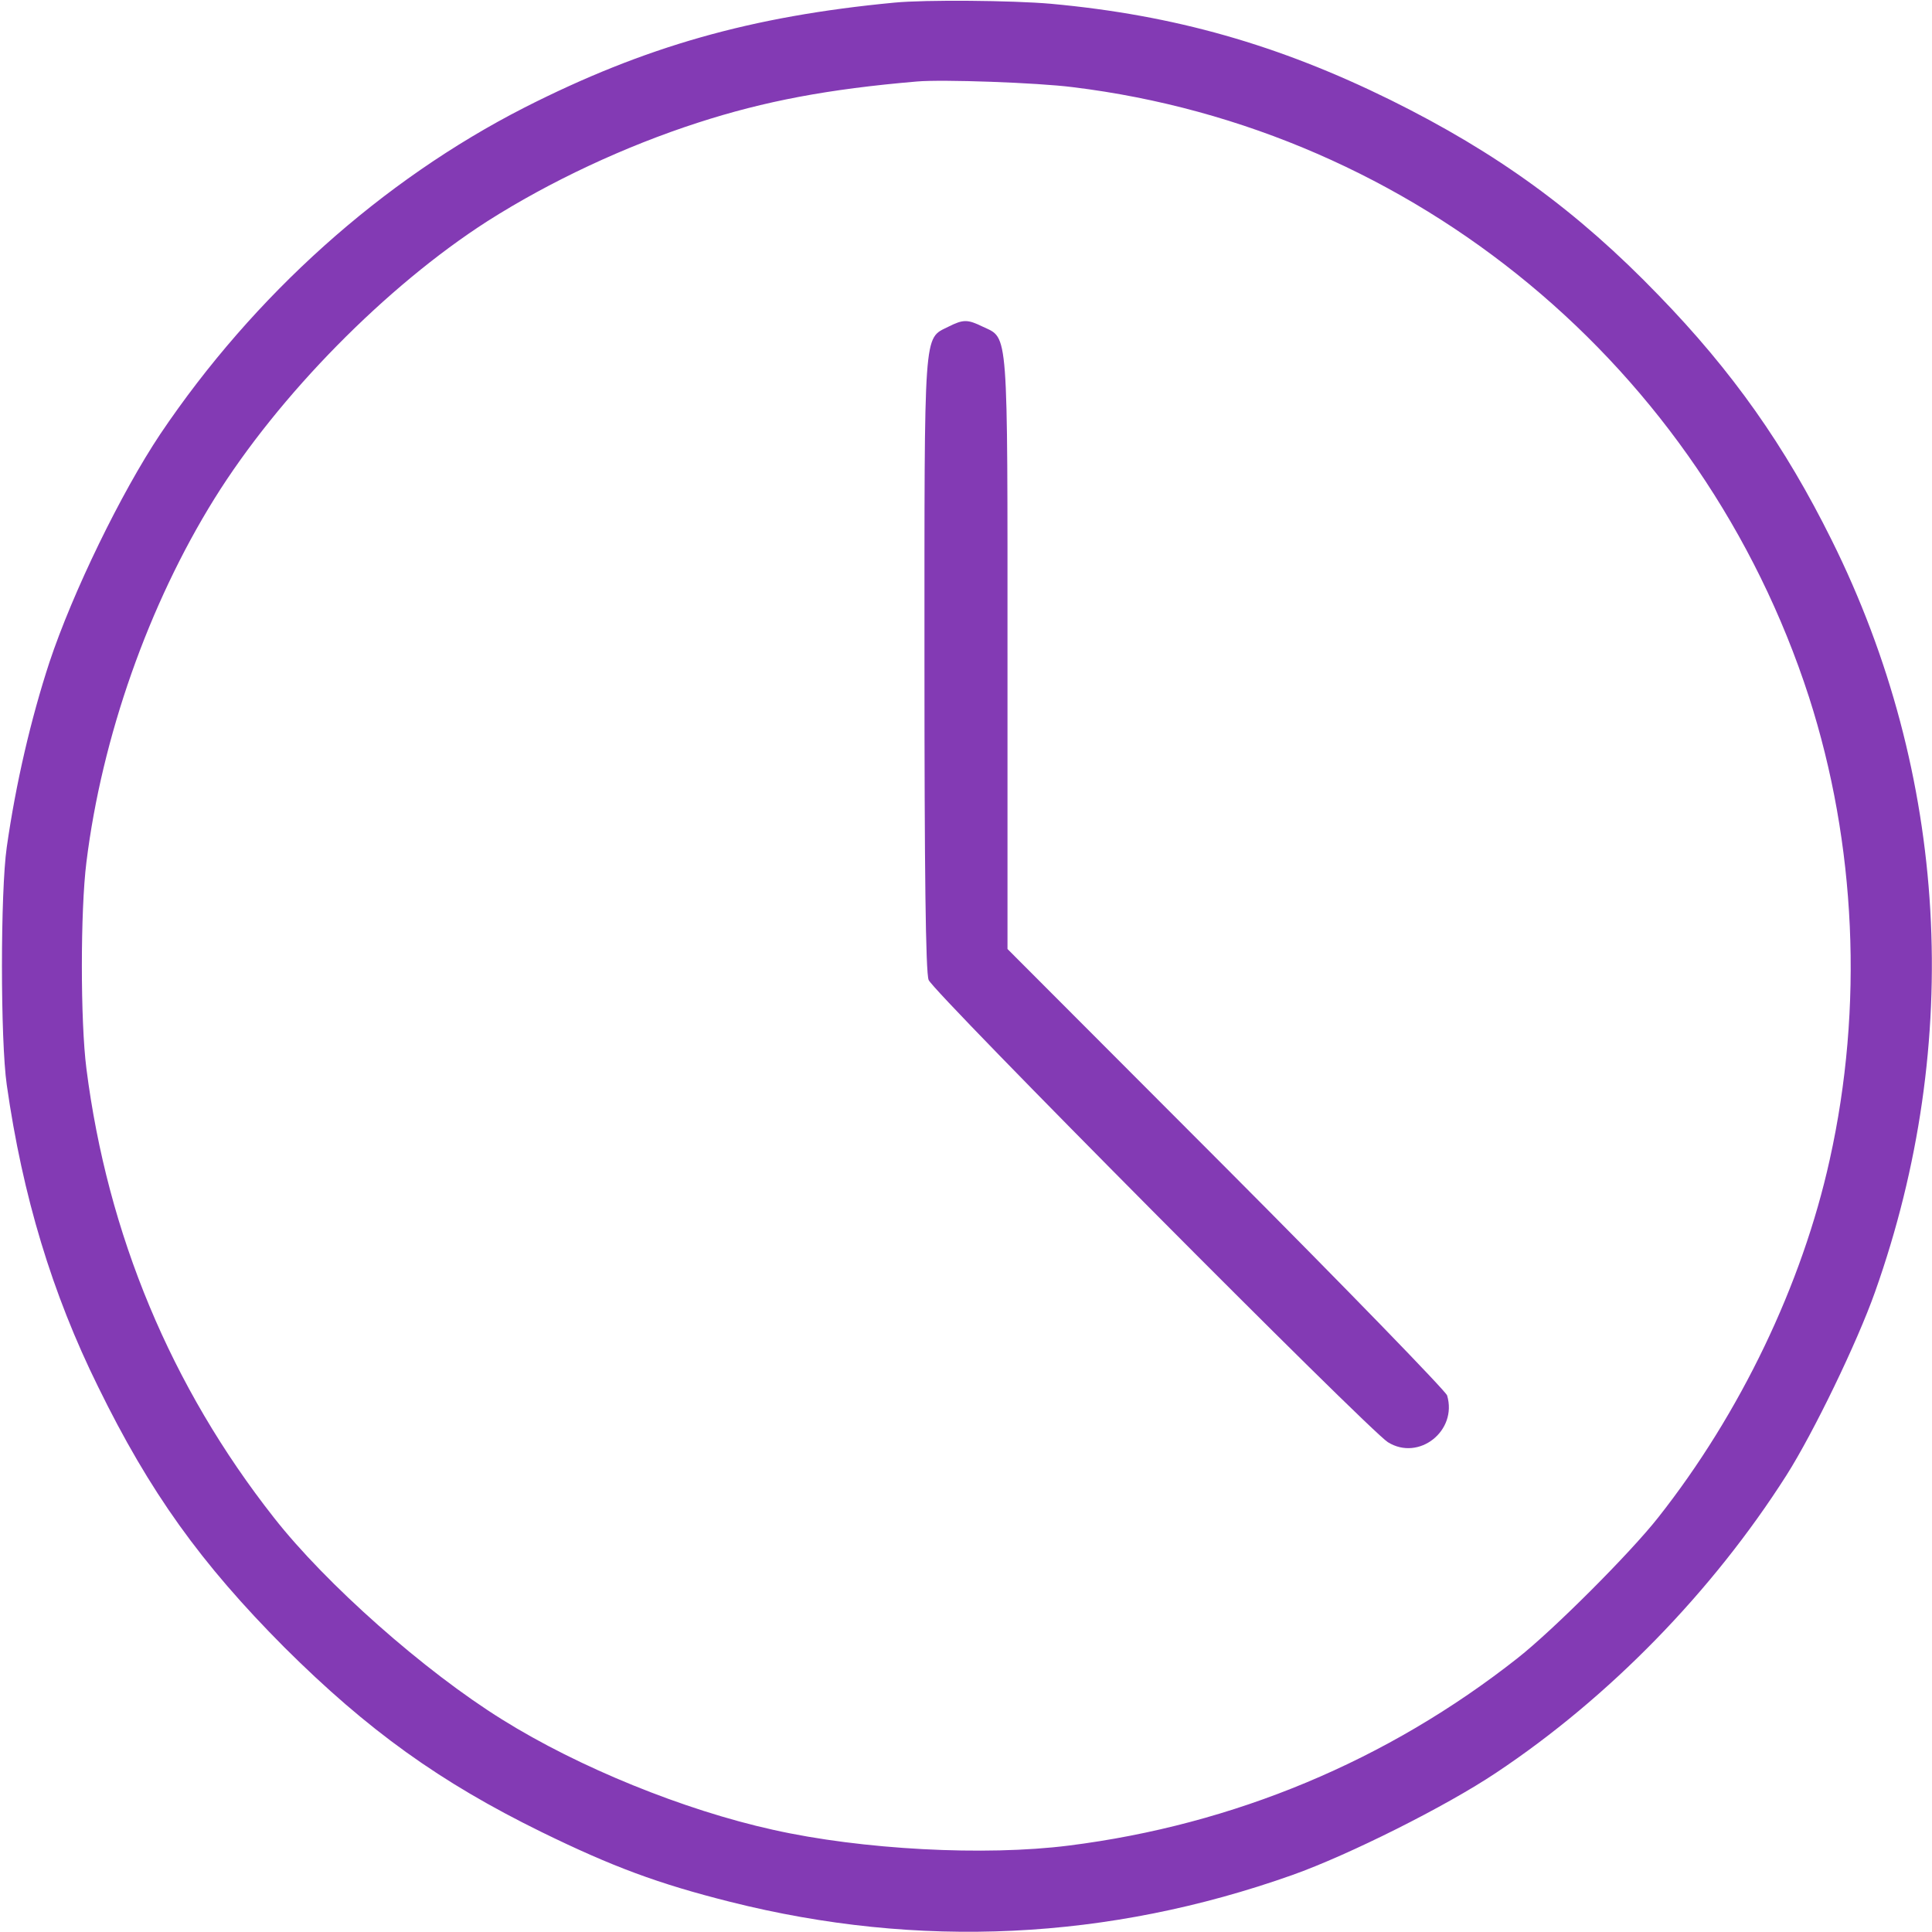
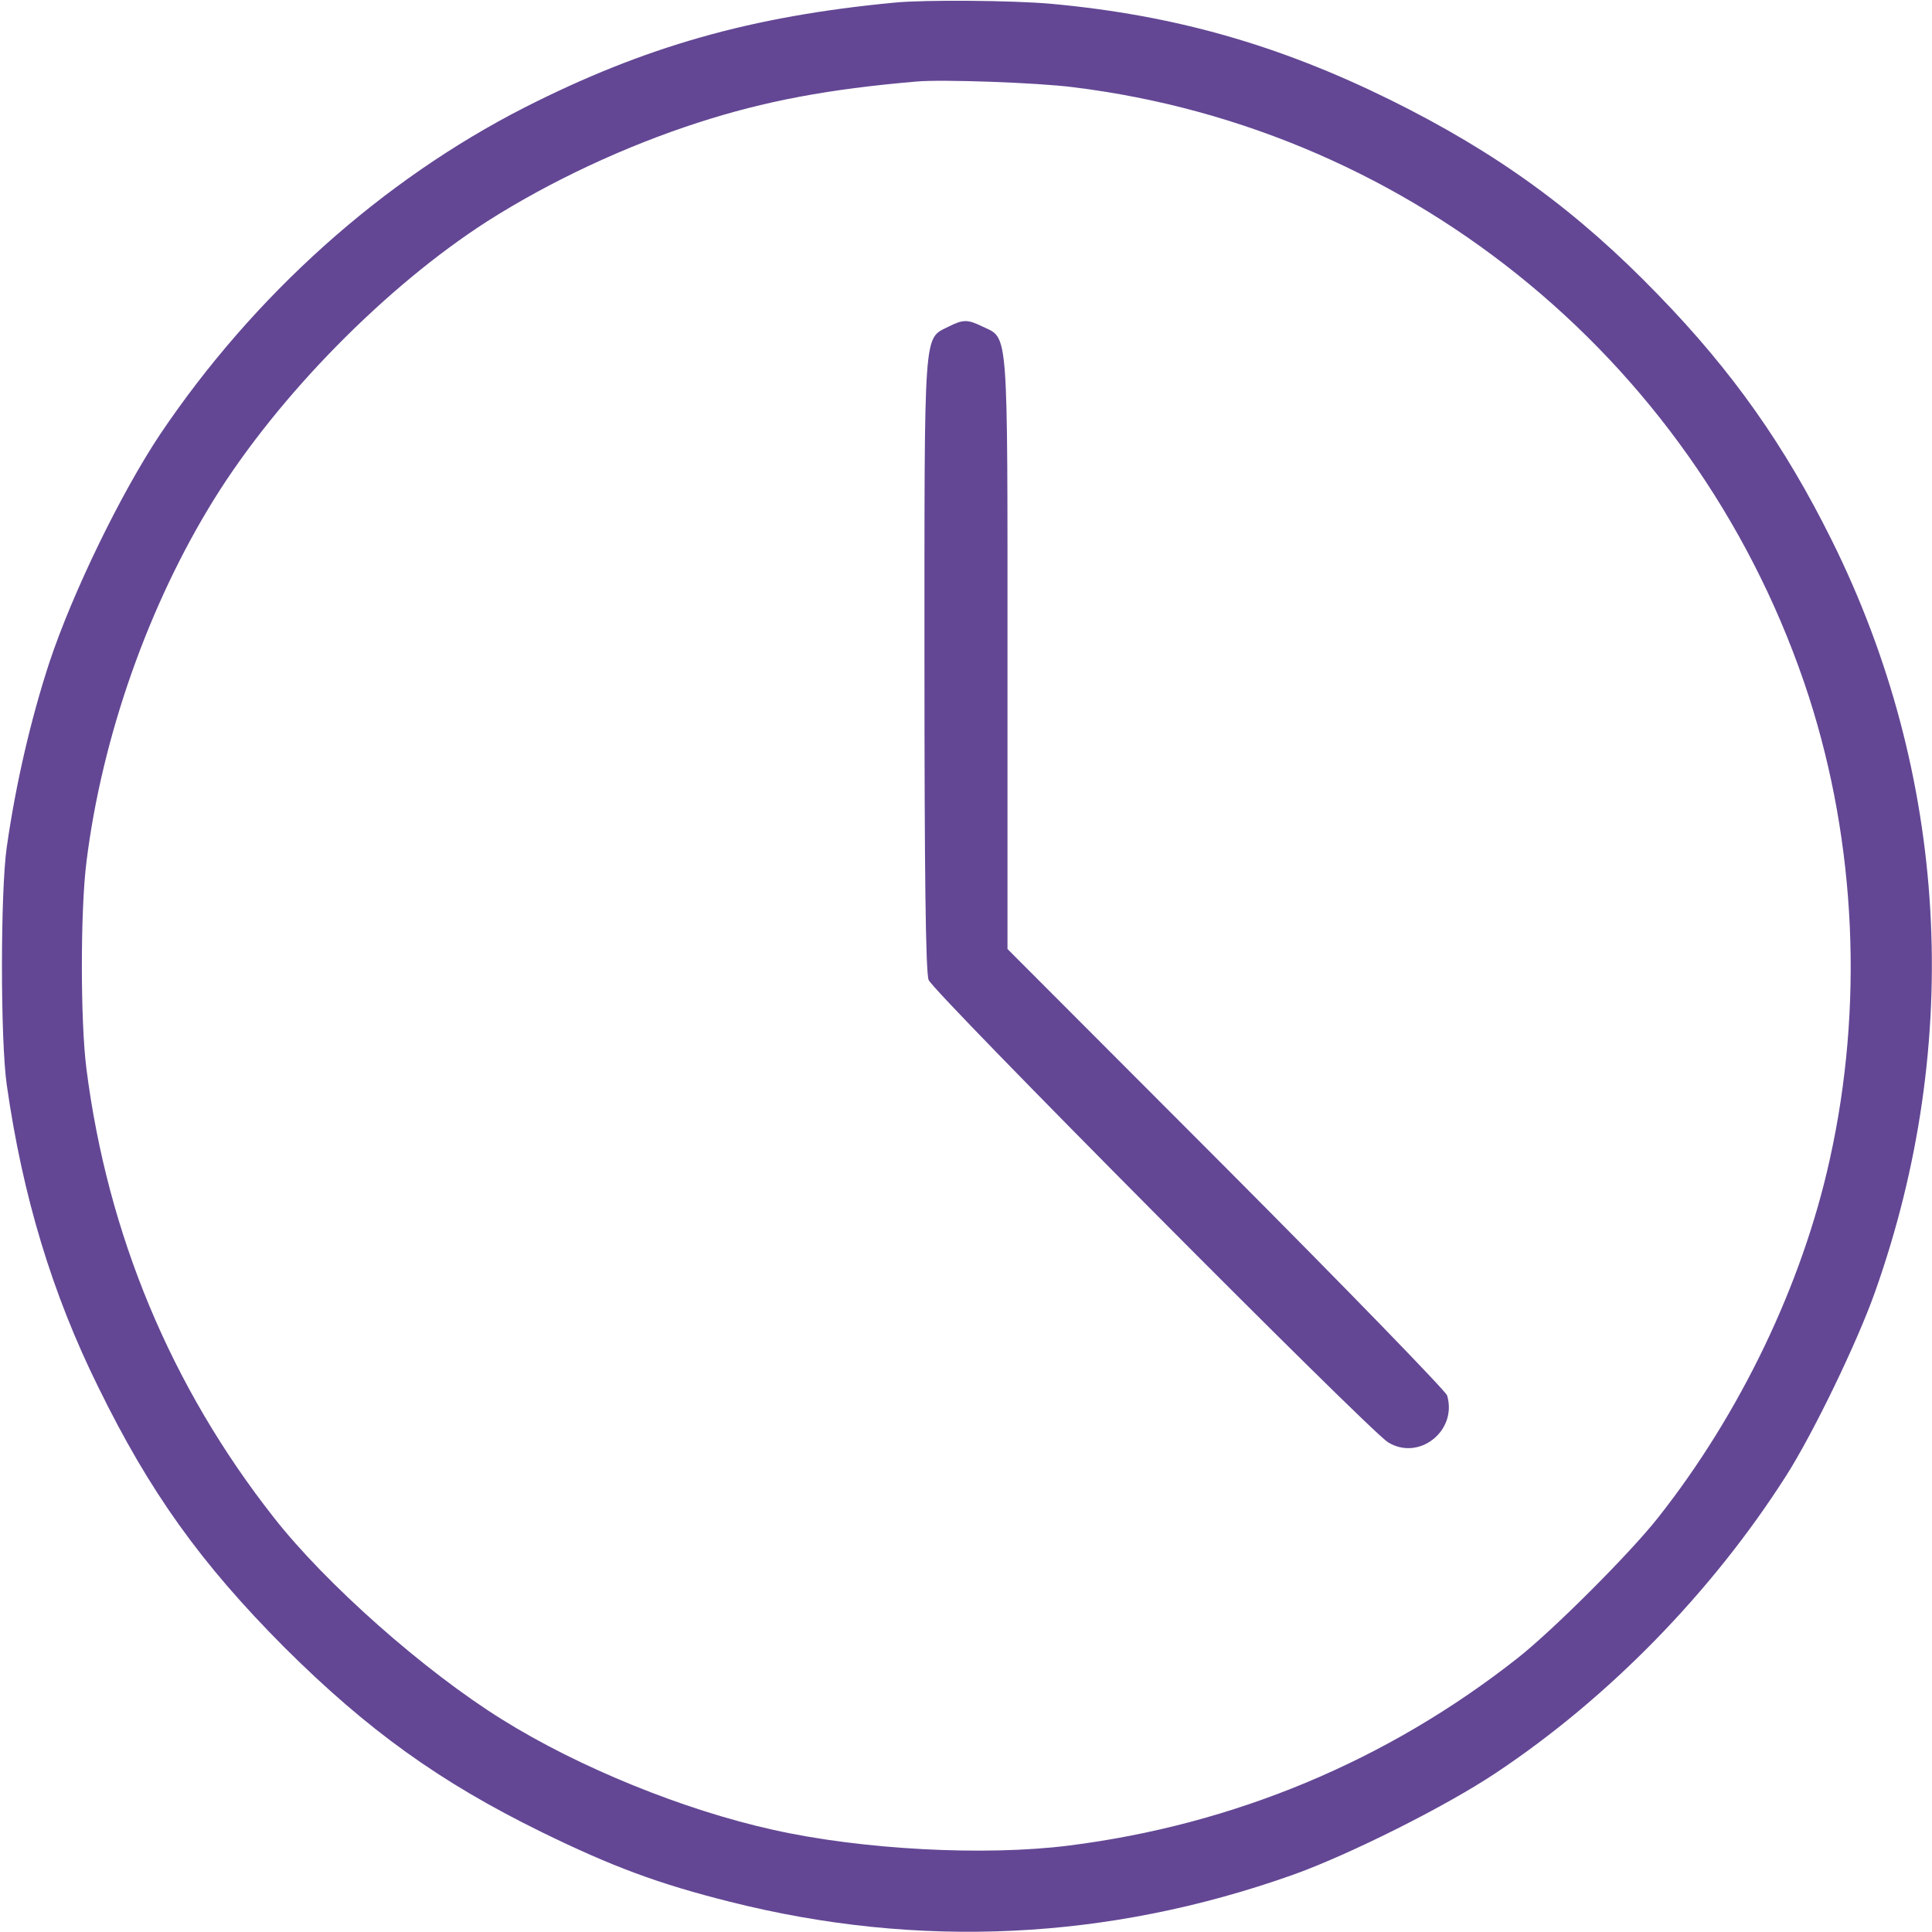
<svg xmlns="http://www.w3.org/2000/svg" width="44" height="44" viewBox="0 0 44 44" fill="none">
-   <path d="M20.367 0.06C17.11 0.37 14.687 1.057 11.945 2.449C8.697 4.108 5.783 6.72 3.652 9.883C2.758 11.223 1.658 13.484 1.126 15.082C0.704 16.371 0.361 17.841 0.154 19.293C0.008 20.307 0.008 23.693 0.154 24.707C0.515 27.242 1.186 29.459 2.234 31.582C3.412 33.988 4.572 35.604 6.479 37.52C8.379 39.411 10.02 40.588 12.332 41.723C13.947 42.513 14.987 42.9 16.629 43.313C20.926 44.395 25.24 44.189 29.433 42.702C30.714 42.247 32.931 41.138 34.074 40.373C36.644 38.663 38.998 36.248 40.683 33.602C41.301 32.63 42.298 30.568 42.702 29.425C44.722 23.736 44.369 17.634 41.714 12.298C40.648 10.149 39.454 8.456 37.778 6.729C35.922 4.804 34.1 3.481 31.668 2.277C29.124 1.023 26.752 0.344 23.933 0.086C23.057 0.009 21.072 -0.009 20.367 0.06ZM24.432 1.985C32.226 2.939 38.766 8.362 41.198 15.873C42.273 19.216 42.444 22.937 41.671 26.409C41.044 29.253 39.634 32.192 37.761 34.564C37.125 35.372 35.372 37.125 34.564 37.761C31.599 40.099 28.101 41.559 24.337 42.032C22.43 42.273 19.628 42.127 17.6 41.671C15.58 41.224 13.183 40.253 11.438 39.162C9.668 38.062 7.425 36.077 6.239 34.564C3.893 31.582 2.449 28.11 1.968 24.337C1.83 23.263 1.83 20.737 1.968 19.637C2.32 16.784 3.386 13.767 4.881 11.361C6.351 8.998 8.8 6.514 11.103 5.036C12.521 4.134 14.223 3.334 15.898 2.793C17.411 2.303 18.863 2.028 20.883 1.856C21.458 1.805 23.624 1.882 24.432 1.985Z" fill="#833AB4" />
-   <path d="M21.596 7.442C21.029 7.726 21.054 7.417 21.054 15.108C21.054 19.774 21.08 22.155 21.149 22.318C21.243 22.584 31.161 32.562 31.608 32.845C32.312 33.284 33.197 32.588 32.957 31.78C32.922 31.677 30.654 29.339 27.921 26.598L22.945 21.613V14.876C22.945 7.417 22.971 7.717 22.386 7.442C22.034 7.27 21.939 7.27 21.596 7.442Z" fill="#833AB4" />
+   <path d="M20.367 0.06C17.11 0.37 14.687 1.057 11.945 2.449C8.697 4.108 5.783 6.72 3.652 9.883C2.758 11.223 1.658 13.484 1.126 15.082C0.704 16.371 0.361 17.841 0.154 19.293C0.008 20.307 0.008 23.693 0.154 24.707C0.515 27.242 1.186 29.459 2.234 31.582C3.412 33.988 4.572 35.604 6.479 37.52C8.379 39.411 10.02 40.588 12.332 41.723C13.947 42.513 14.987 42.9 16.629 43.313C20.926 44.395 25.24 44.189 29.433 42.702C30.714 42.247 32.931 41.138 34.074 40.373C36.644 38.663 38.998 36.248 40.683 33.602C41.301 32.63 42.298 30.568 42.702 29.425C44.722 23.736 44.369 17.634 41.714 12.298C40.648 10.149 39.454 8.456 37.778 6.729C35.922 4.804 34.1 3.481 31.668 2.277C29.124 1.023 26.752 0.344 23.933 0.086C23.057 0.009 21.072 -0.009 20.367 0.06ZM24.432 1.985C32.226 2.939 38.766 8.362 41.198 15.873C42.273 19.216 42.444 22.937 41.671 26.409C41.044 29.253 39.634 32.192 37.761 34.564C37.125 35.372 35.372 37.125 34.564 37.761C31.599 40.099 28.101 41.559 24.337 42.032C22.43 42.273 19.628 42.127 17.6 41.671C15.58 41.224 13.183 40.253 11.438 39.162C9.668 38.062 7.425 36.077 6.239 34.564C3.893 31.582 2.449 28.11 1.968 24.337C1.83 23.263 1.83 20.737 1.968 19.637C2.32 16.784 3.386 13.767 4.881 11.361C6.351 8.998 8.8 6.514 11.103 5.036C12.521 4.134 14.223 3.334 15.898 2.793C17.411 2.303 18.863 2.028 20.883 1.856C21.458 1.805 23.624 1.882 24.432 1.985Z" fill="#634794" />
+   <path d="M21.596 7.442C21.029 7.726 21.054 7.417 21.054 15.108C21.054 19.774 21.08 22.155 21.149 22.318C21.243 22.584 31.161 32.562 31.608 32.845C32.312 33.284 33.197 32.588 32.957 31.78C32.922 31.677 30.654 29.339 27.921 26.598L22.945 21.613V14.876C22.945 7.417 22.971 7.717 22.386 7.442C22.034 7.27 21.939 7.27 21.596 7.442Z" fill="#634794" />
</svg>
